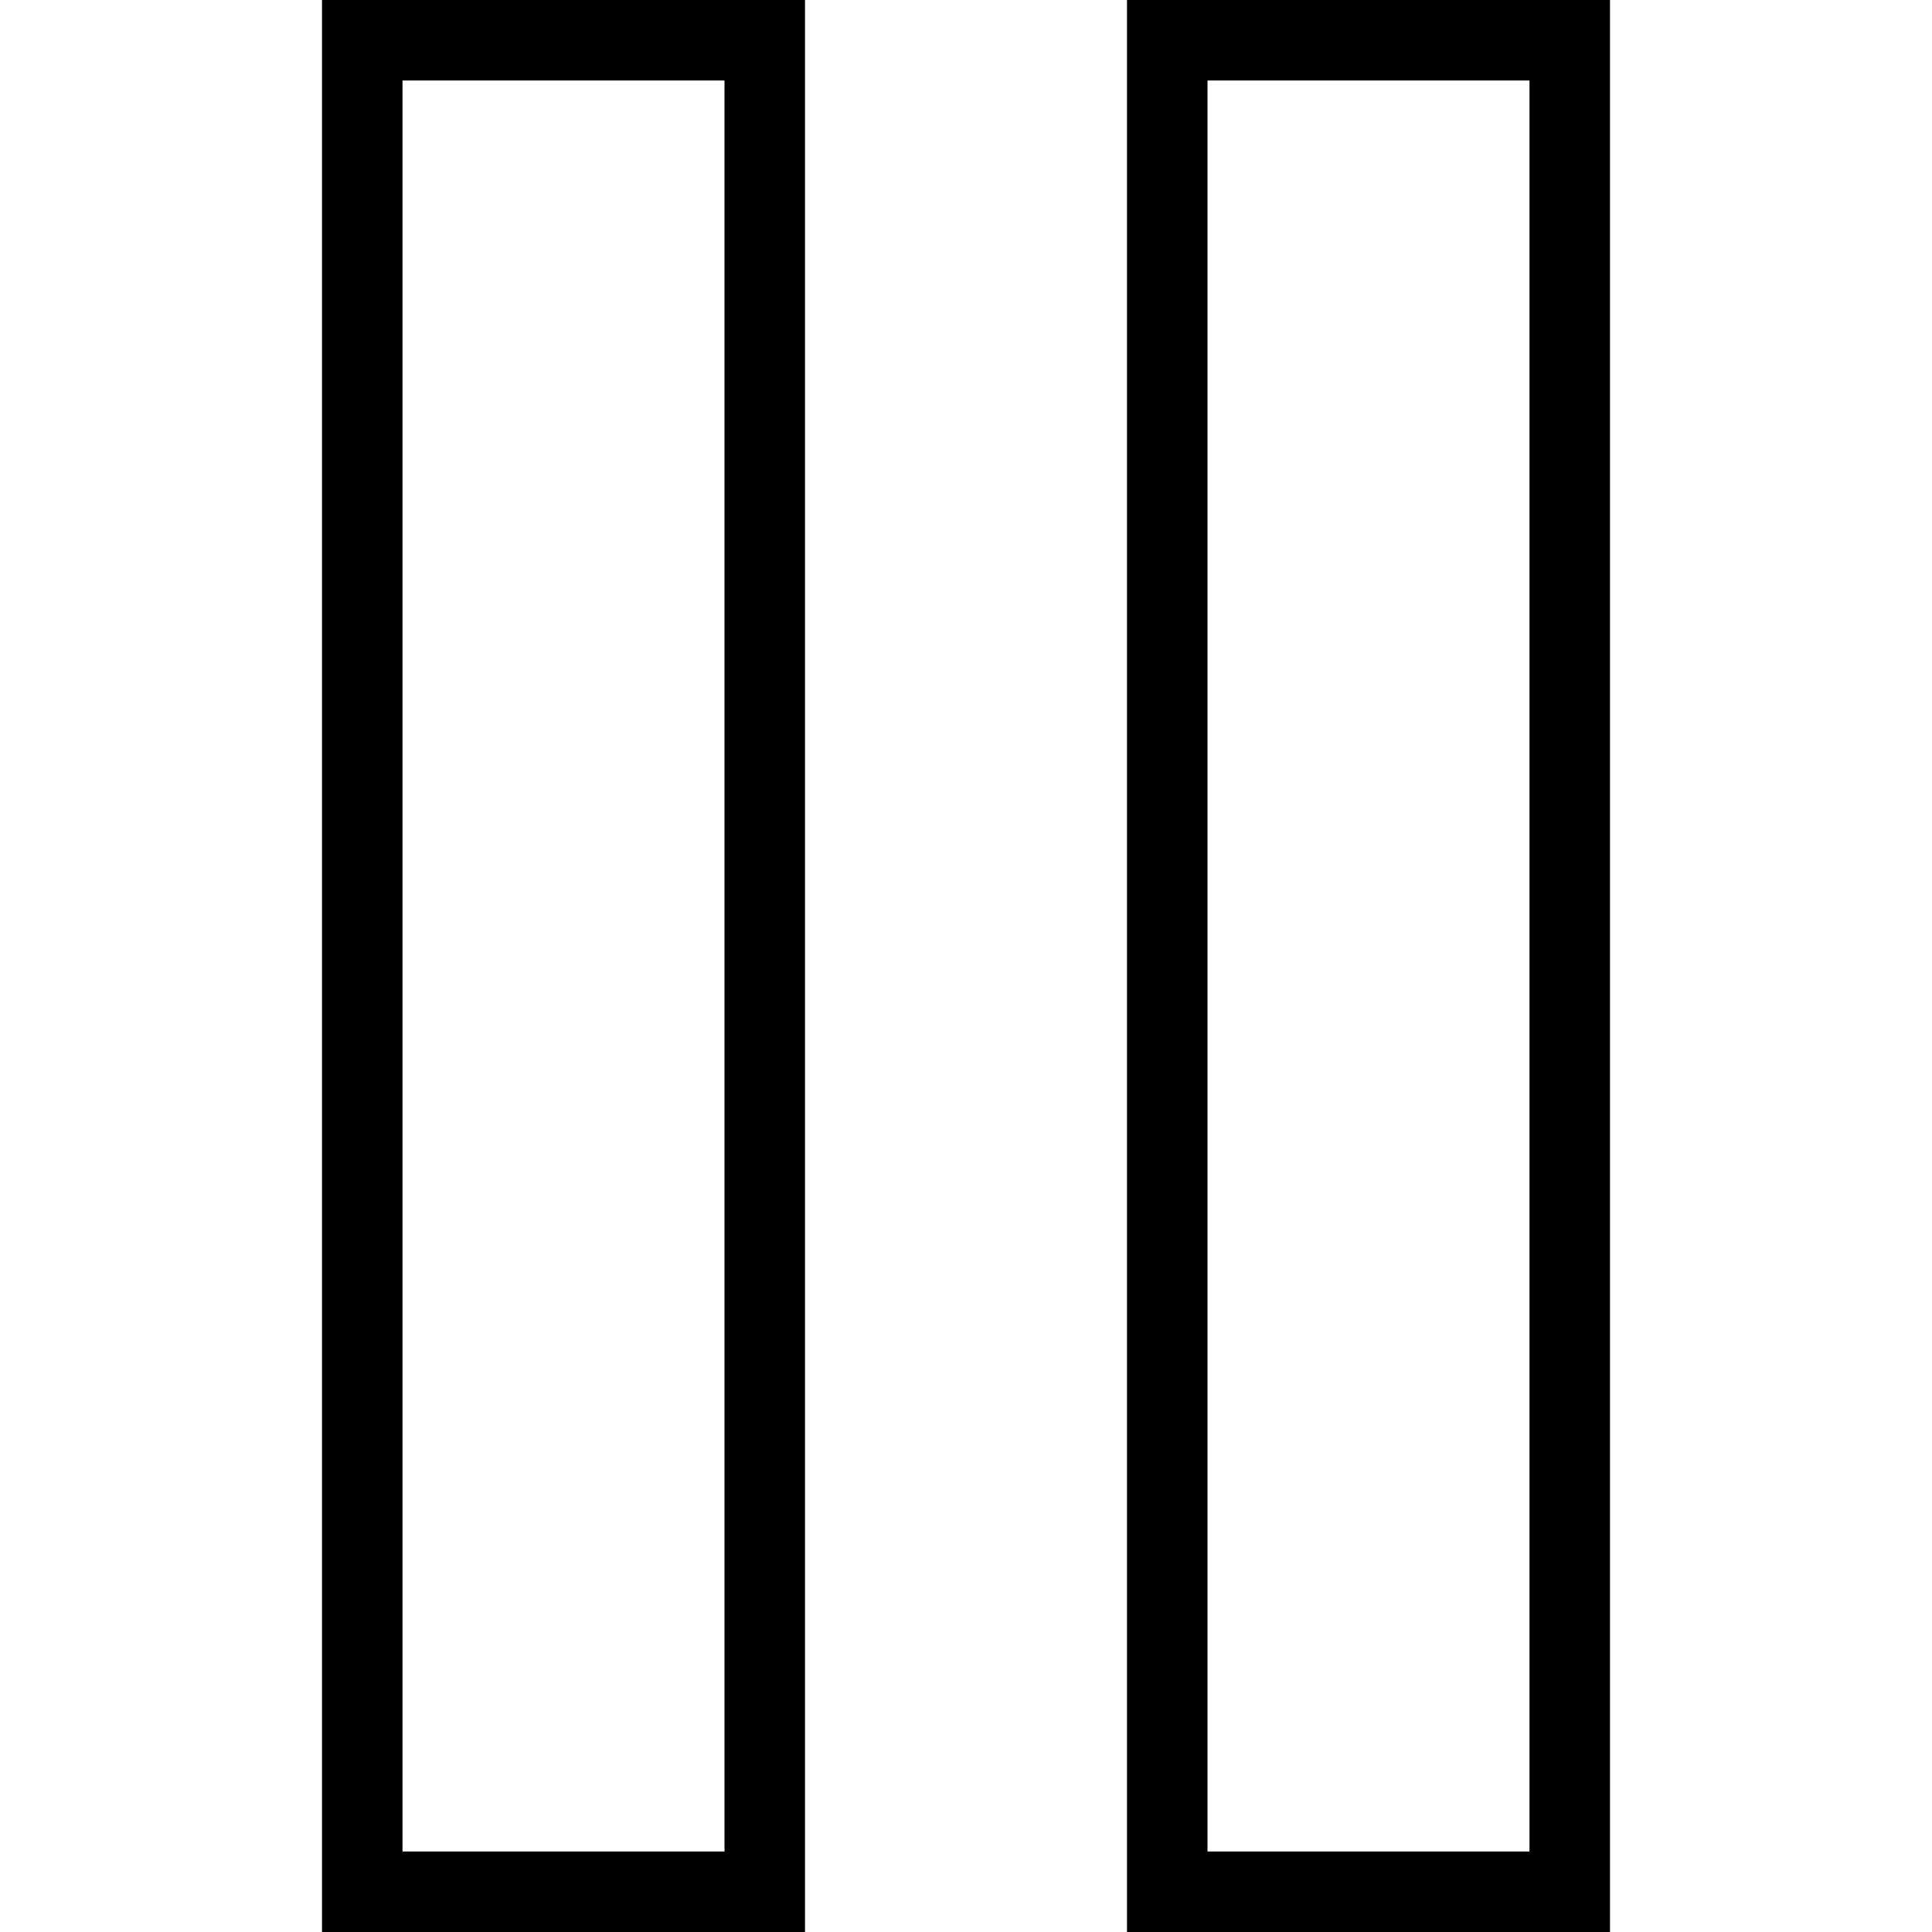
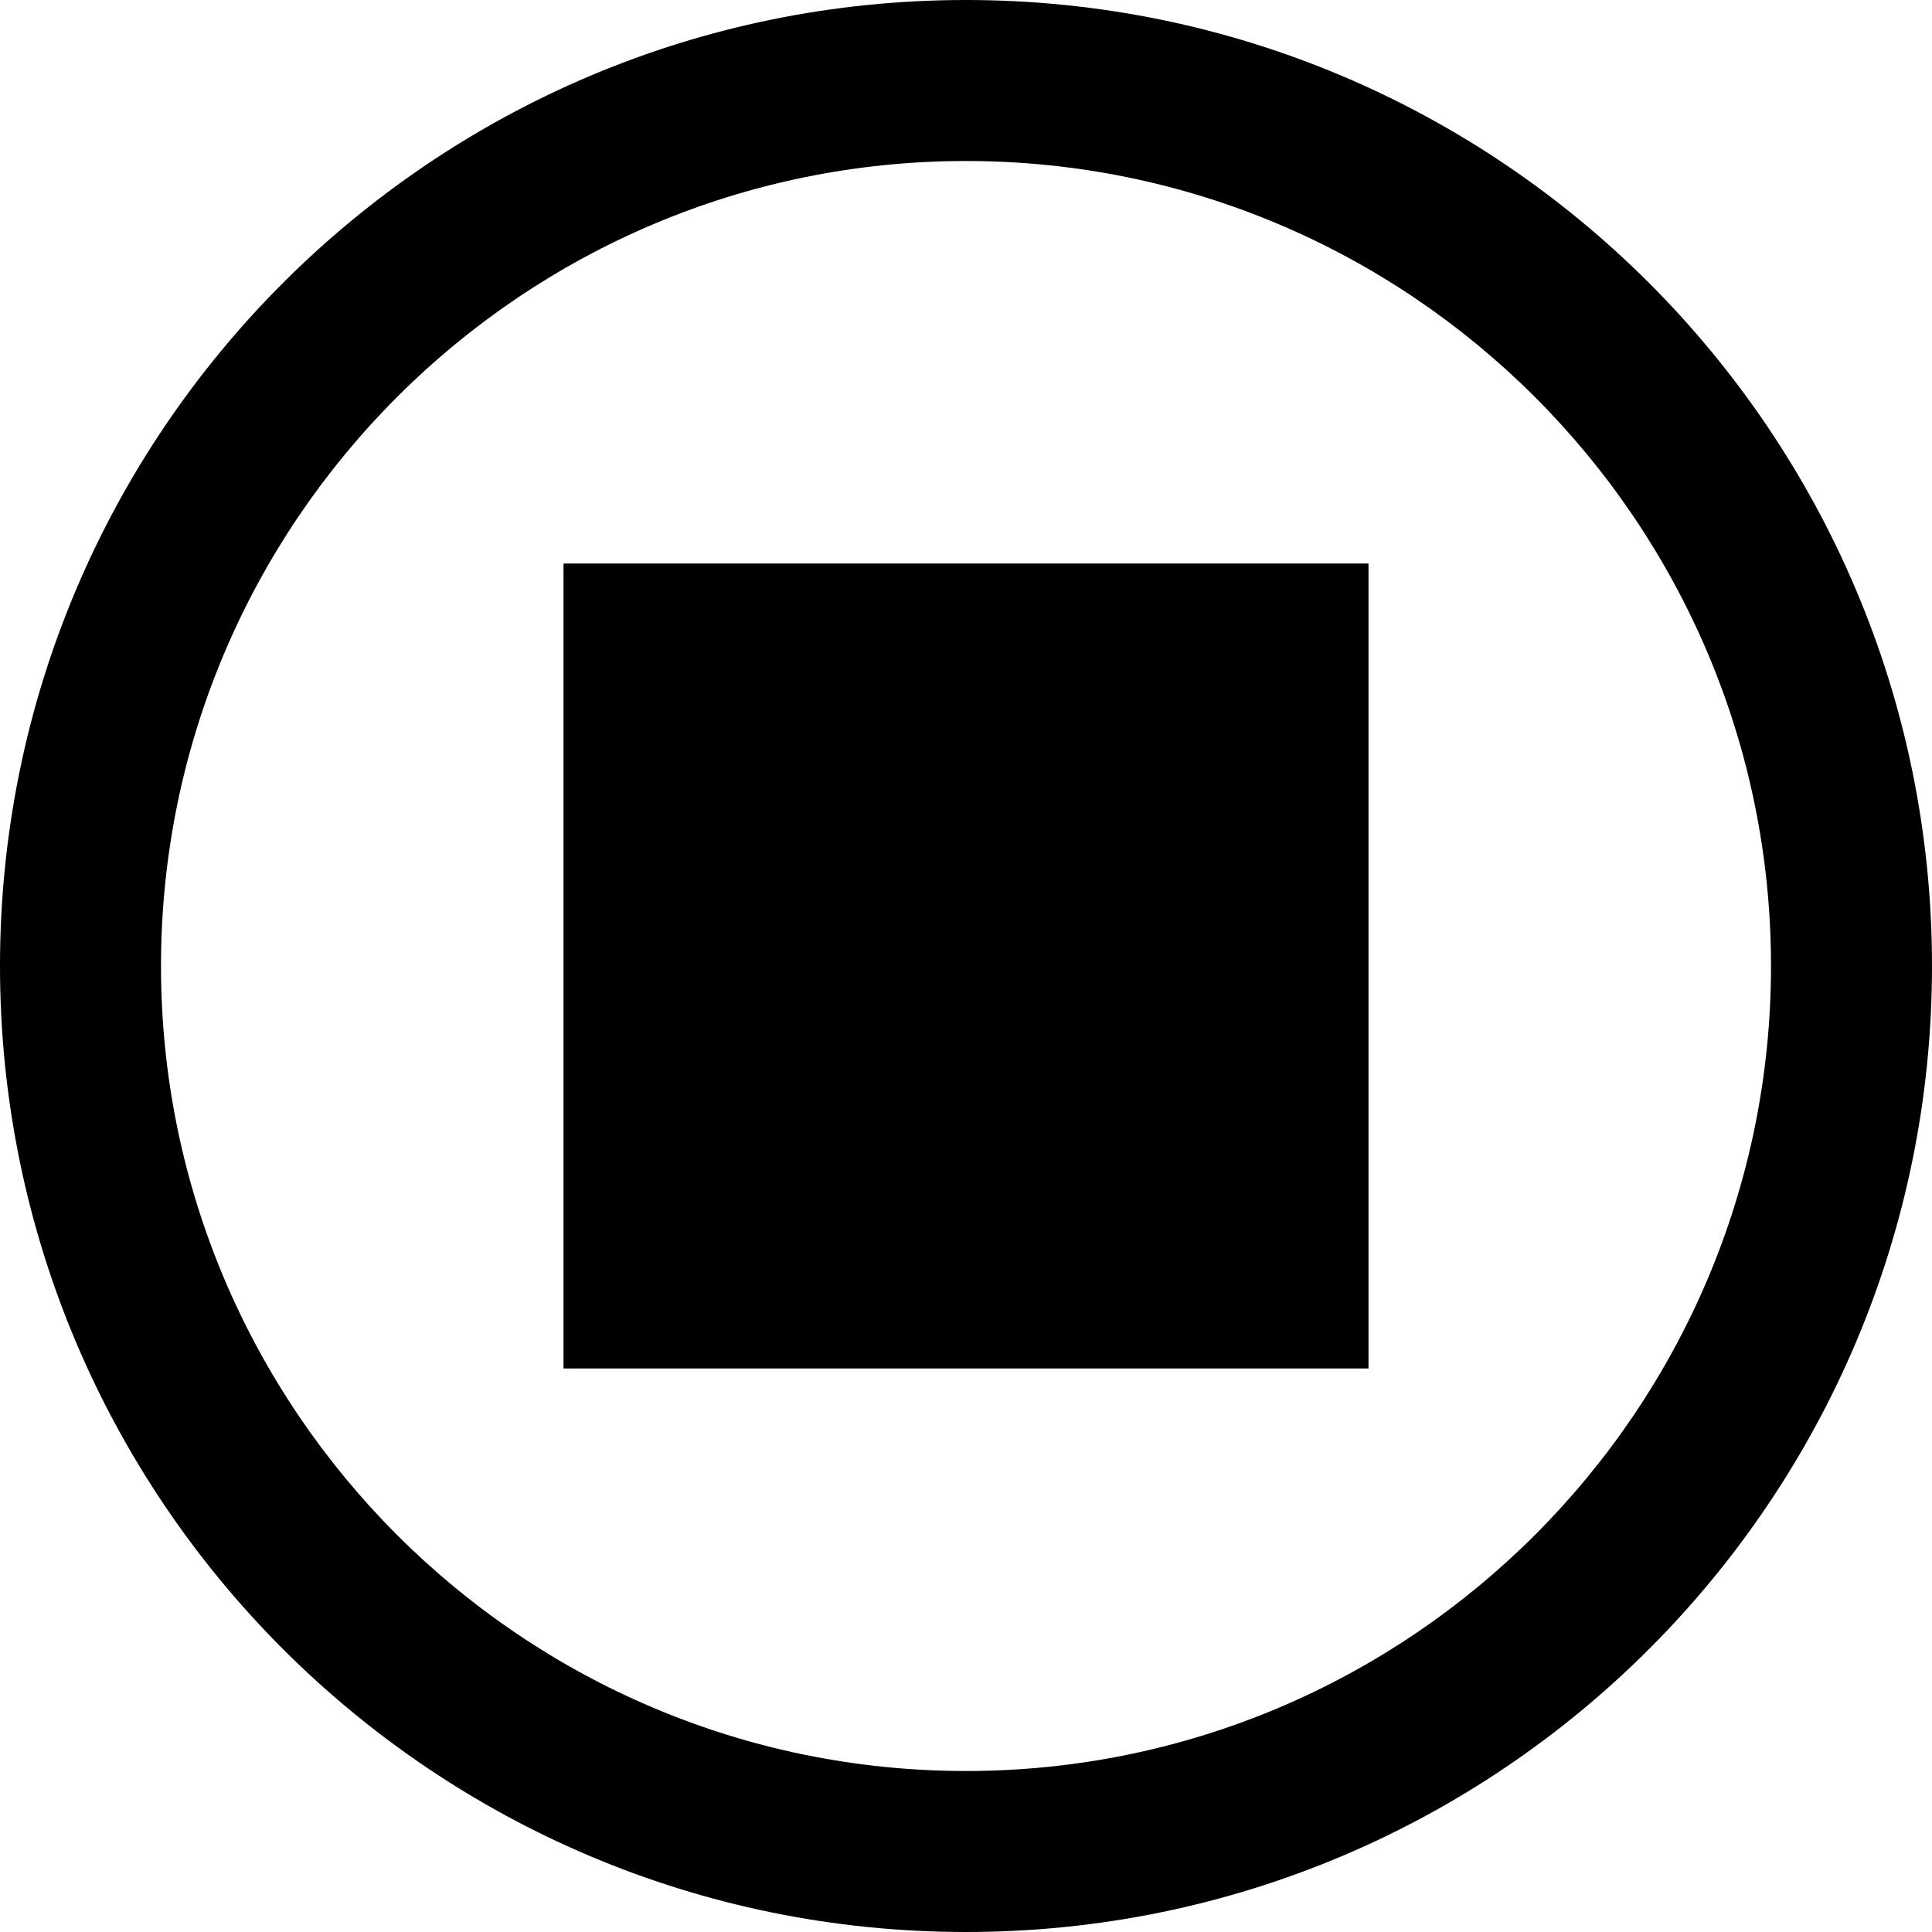
- <svg xmlns="http://www.w3.org/2000/svg" width="24" height="24" fill-rule="evenodd" clip-rule="evenodd">
-   <path d="M10 24h-6v-24h6v24zm10 0h-6v-24h6v24zm-11-23h-4v22h4v-22zm10 0h-4v22h4v-22z" />
+ <svg xmlns="http://www.w3.org/2000/svg" width="24" height="24" viewBox="0 0 24 24">
+   <path d="M12 2c5.514 0 10 4.486 10 10s-4.486 10-10 10-10-4.486-10-10 4.486-10 10-10zm0-2c-6.627 0-12 5.373-12 12s5.373 12 12 12 12-5.373 12-12-5.373-12-12-12zm5 7h-10v10h10v-10z" />
</svg>
